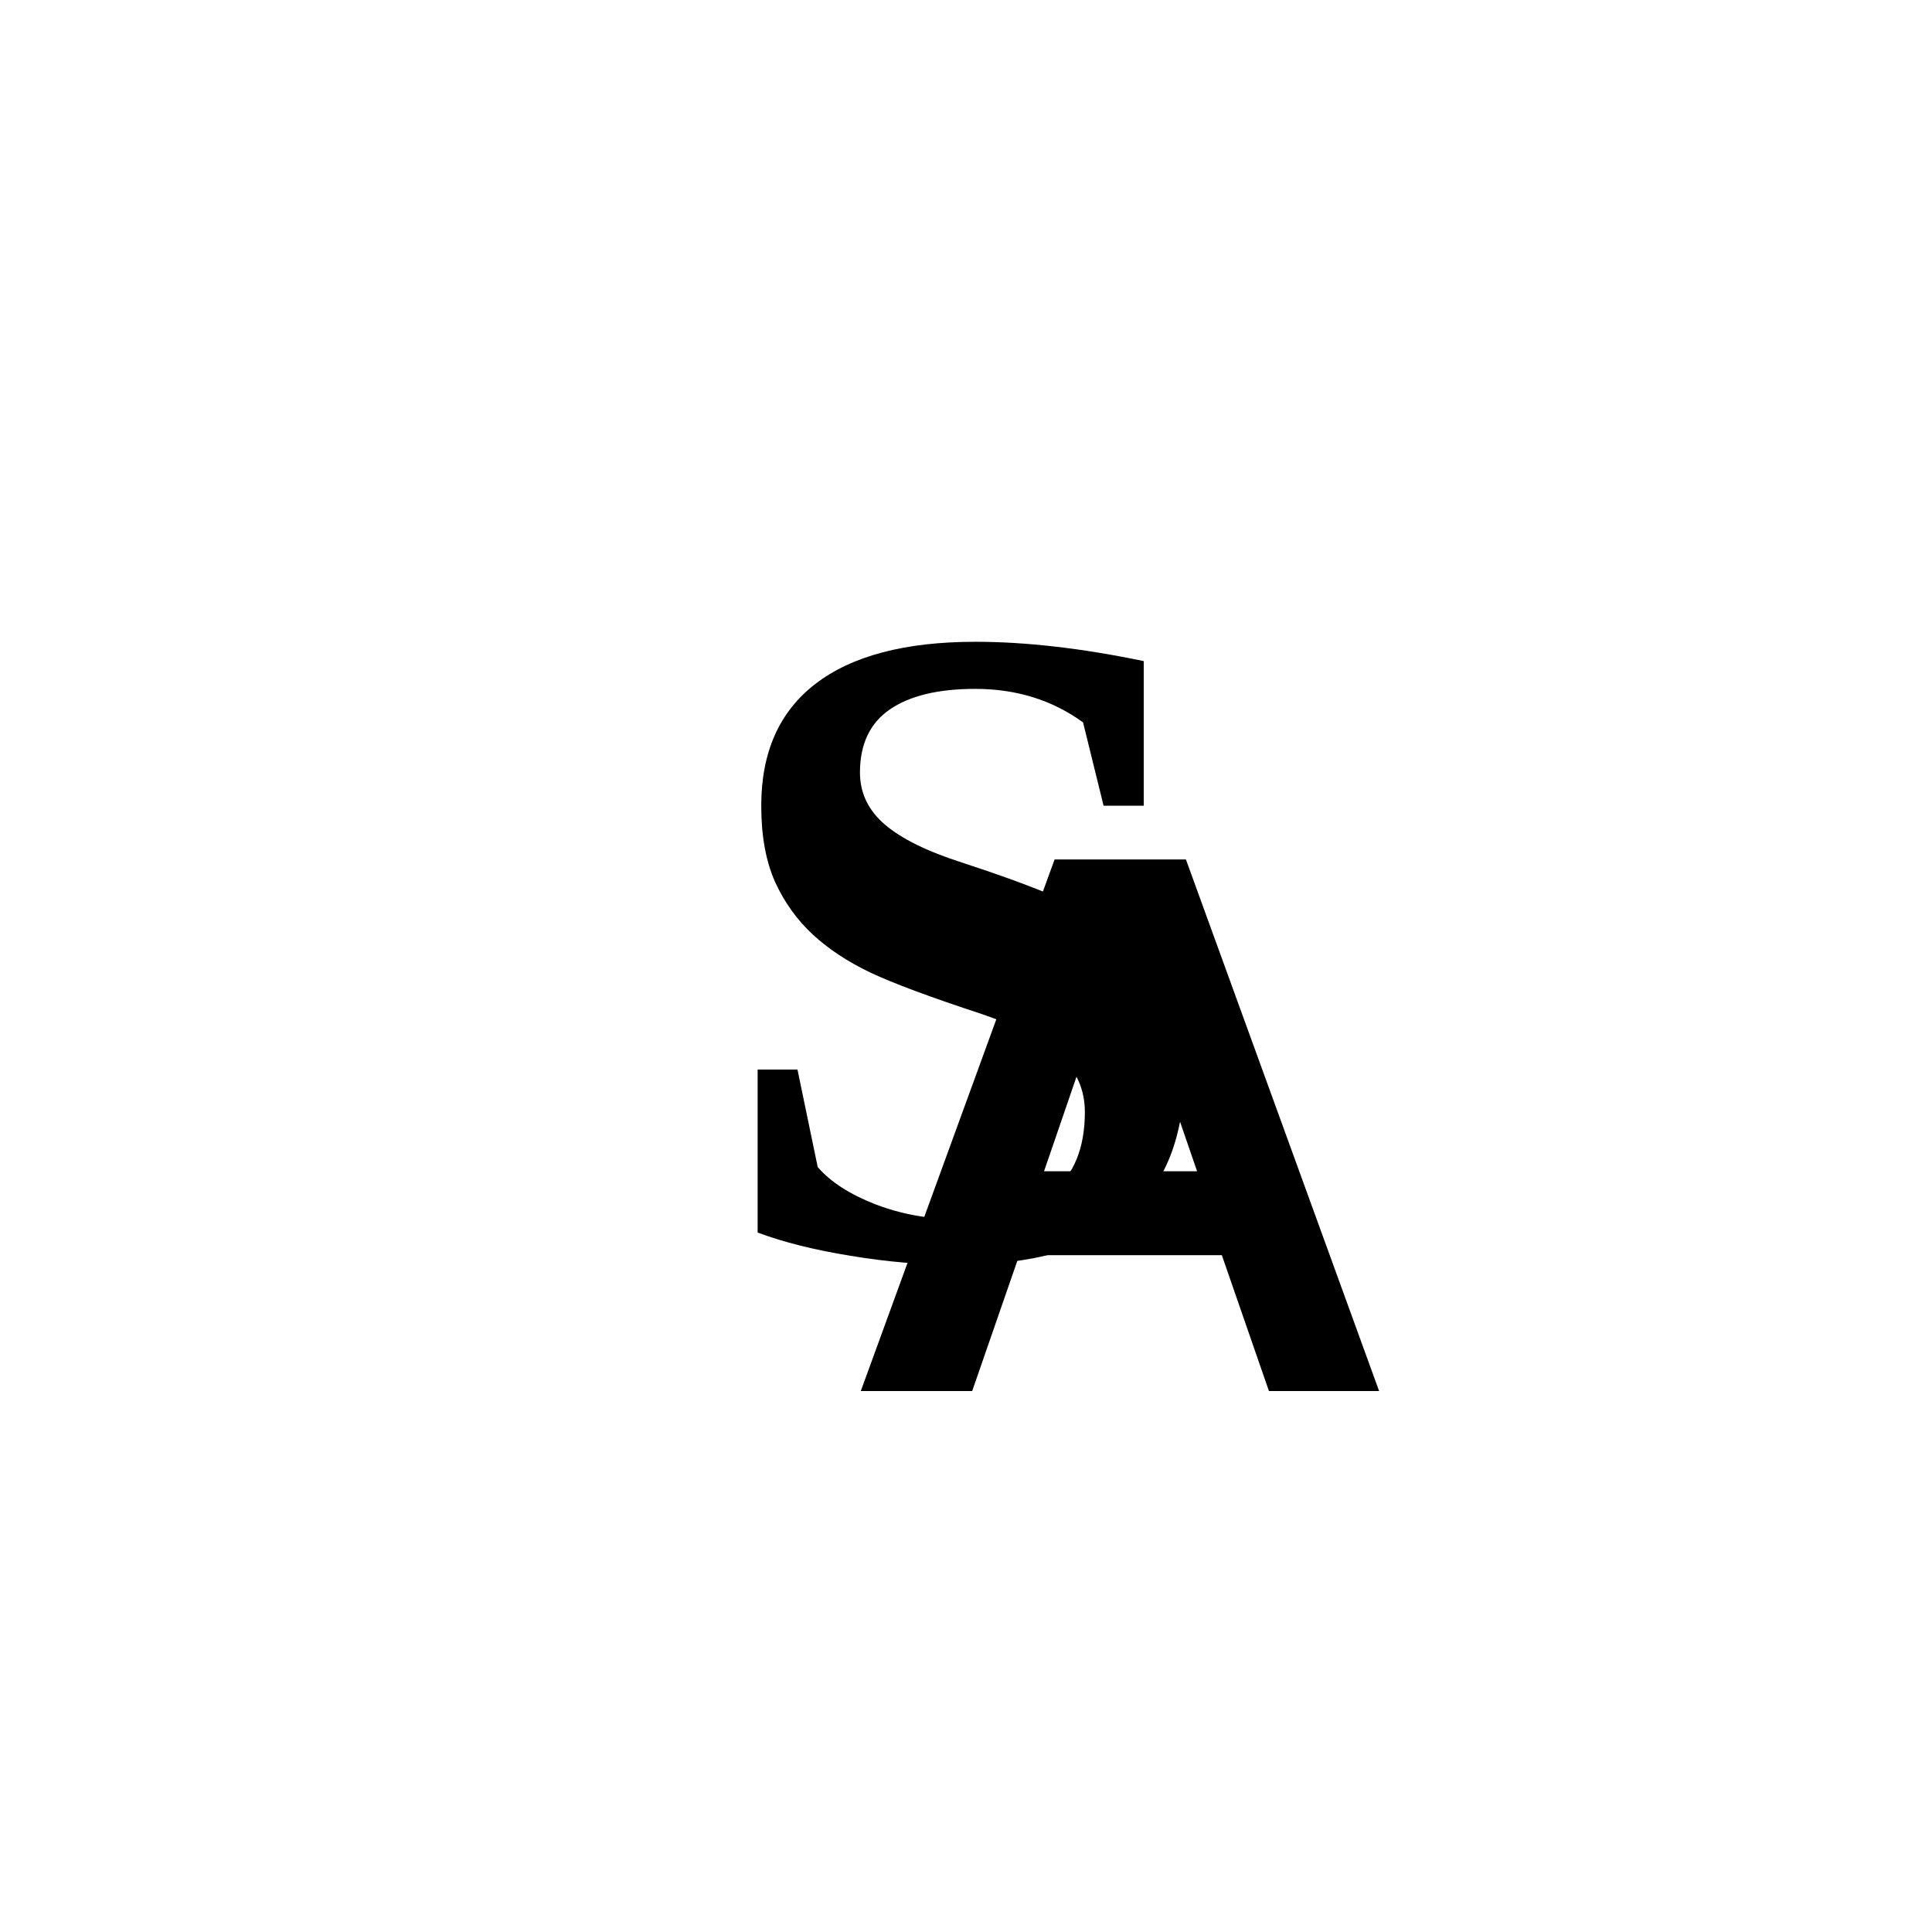
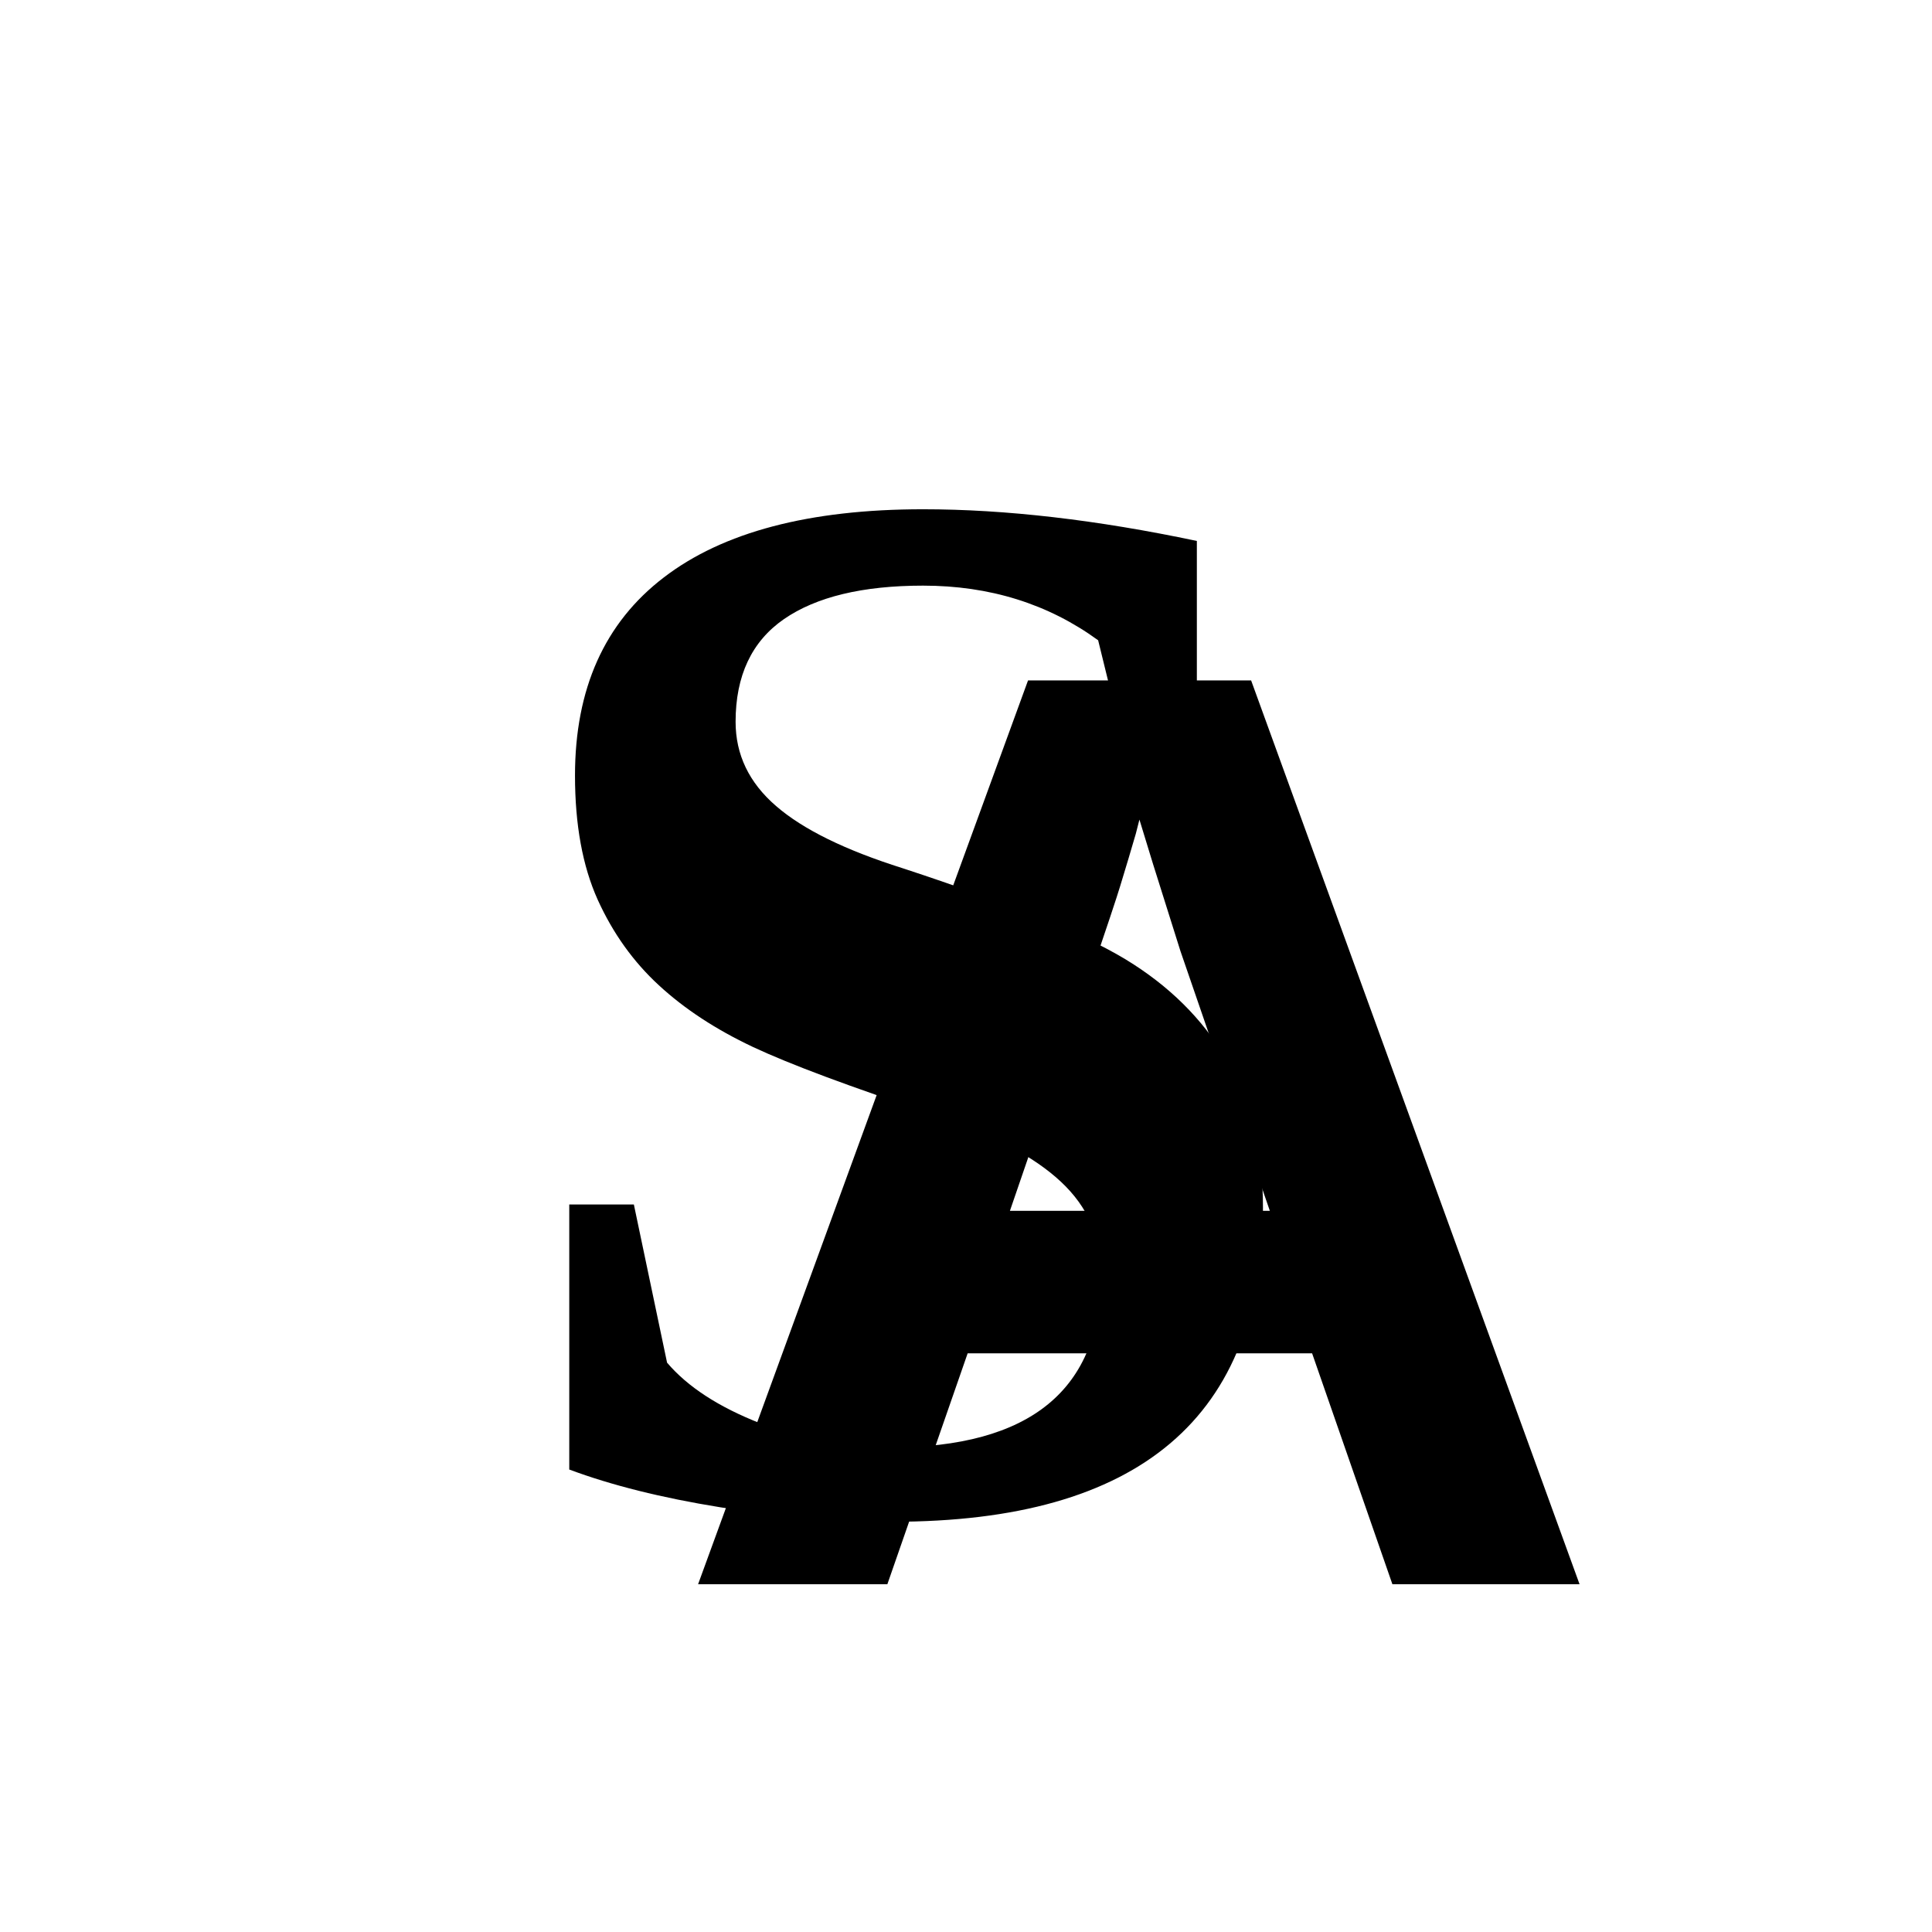
<svg xmlns="http://www.w3.org/2000/svg" viewBox="0 0 100 100">
-   <text x="50" y="65" text-anchor="middle" font-family="Georgia, 'Times New Roman', serif" font-size="48" font-weight="600" letter-spacing="-4" fill="#000000">
+   <text x="47" y="78" text-anchor="middle" font-family="Georgia, 'Times New Roman', serif" font-size="78" font-weight="700" letter-spacing="-12" fill="#000000">
    S
  </text>
-   <text x="58" y="72" text-anchor="middle" font-family="Arial, Helvetica, sans-serif" font-size="40" font-weight="700" fill="#000000">
+   <text x="59" y="82" text-anchor="middle" font-family="Arial, Helvetica, sans-serif" font-size="68" font-weight="900" letter-spacing="-8" fill="#000000">
    A
  </text>
</svg>
